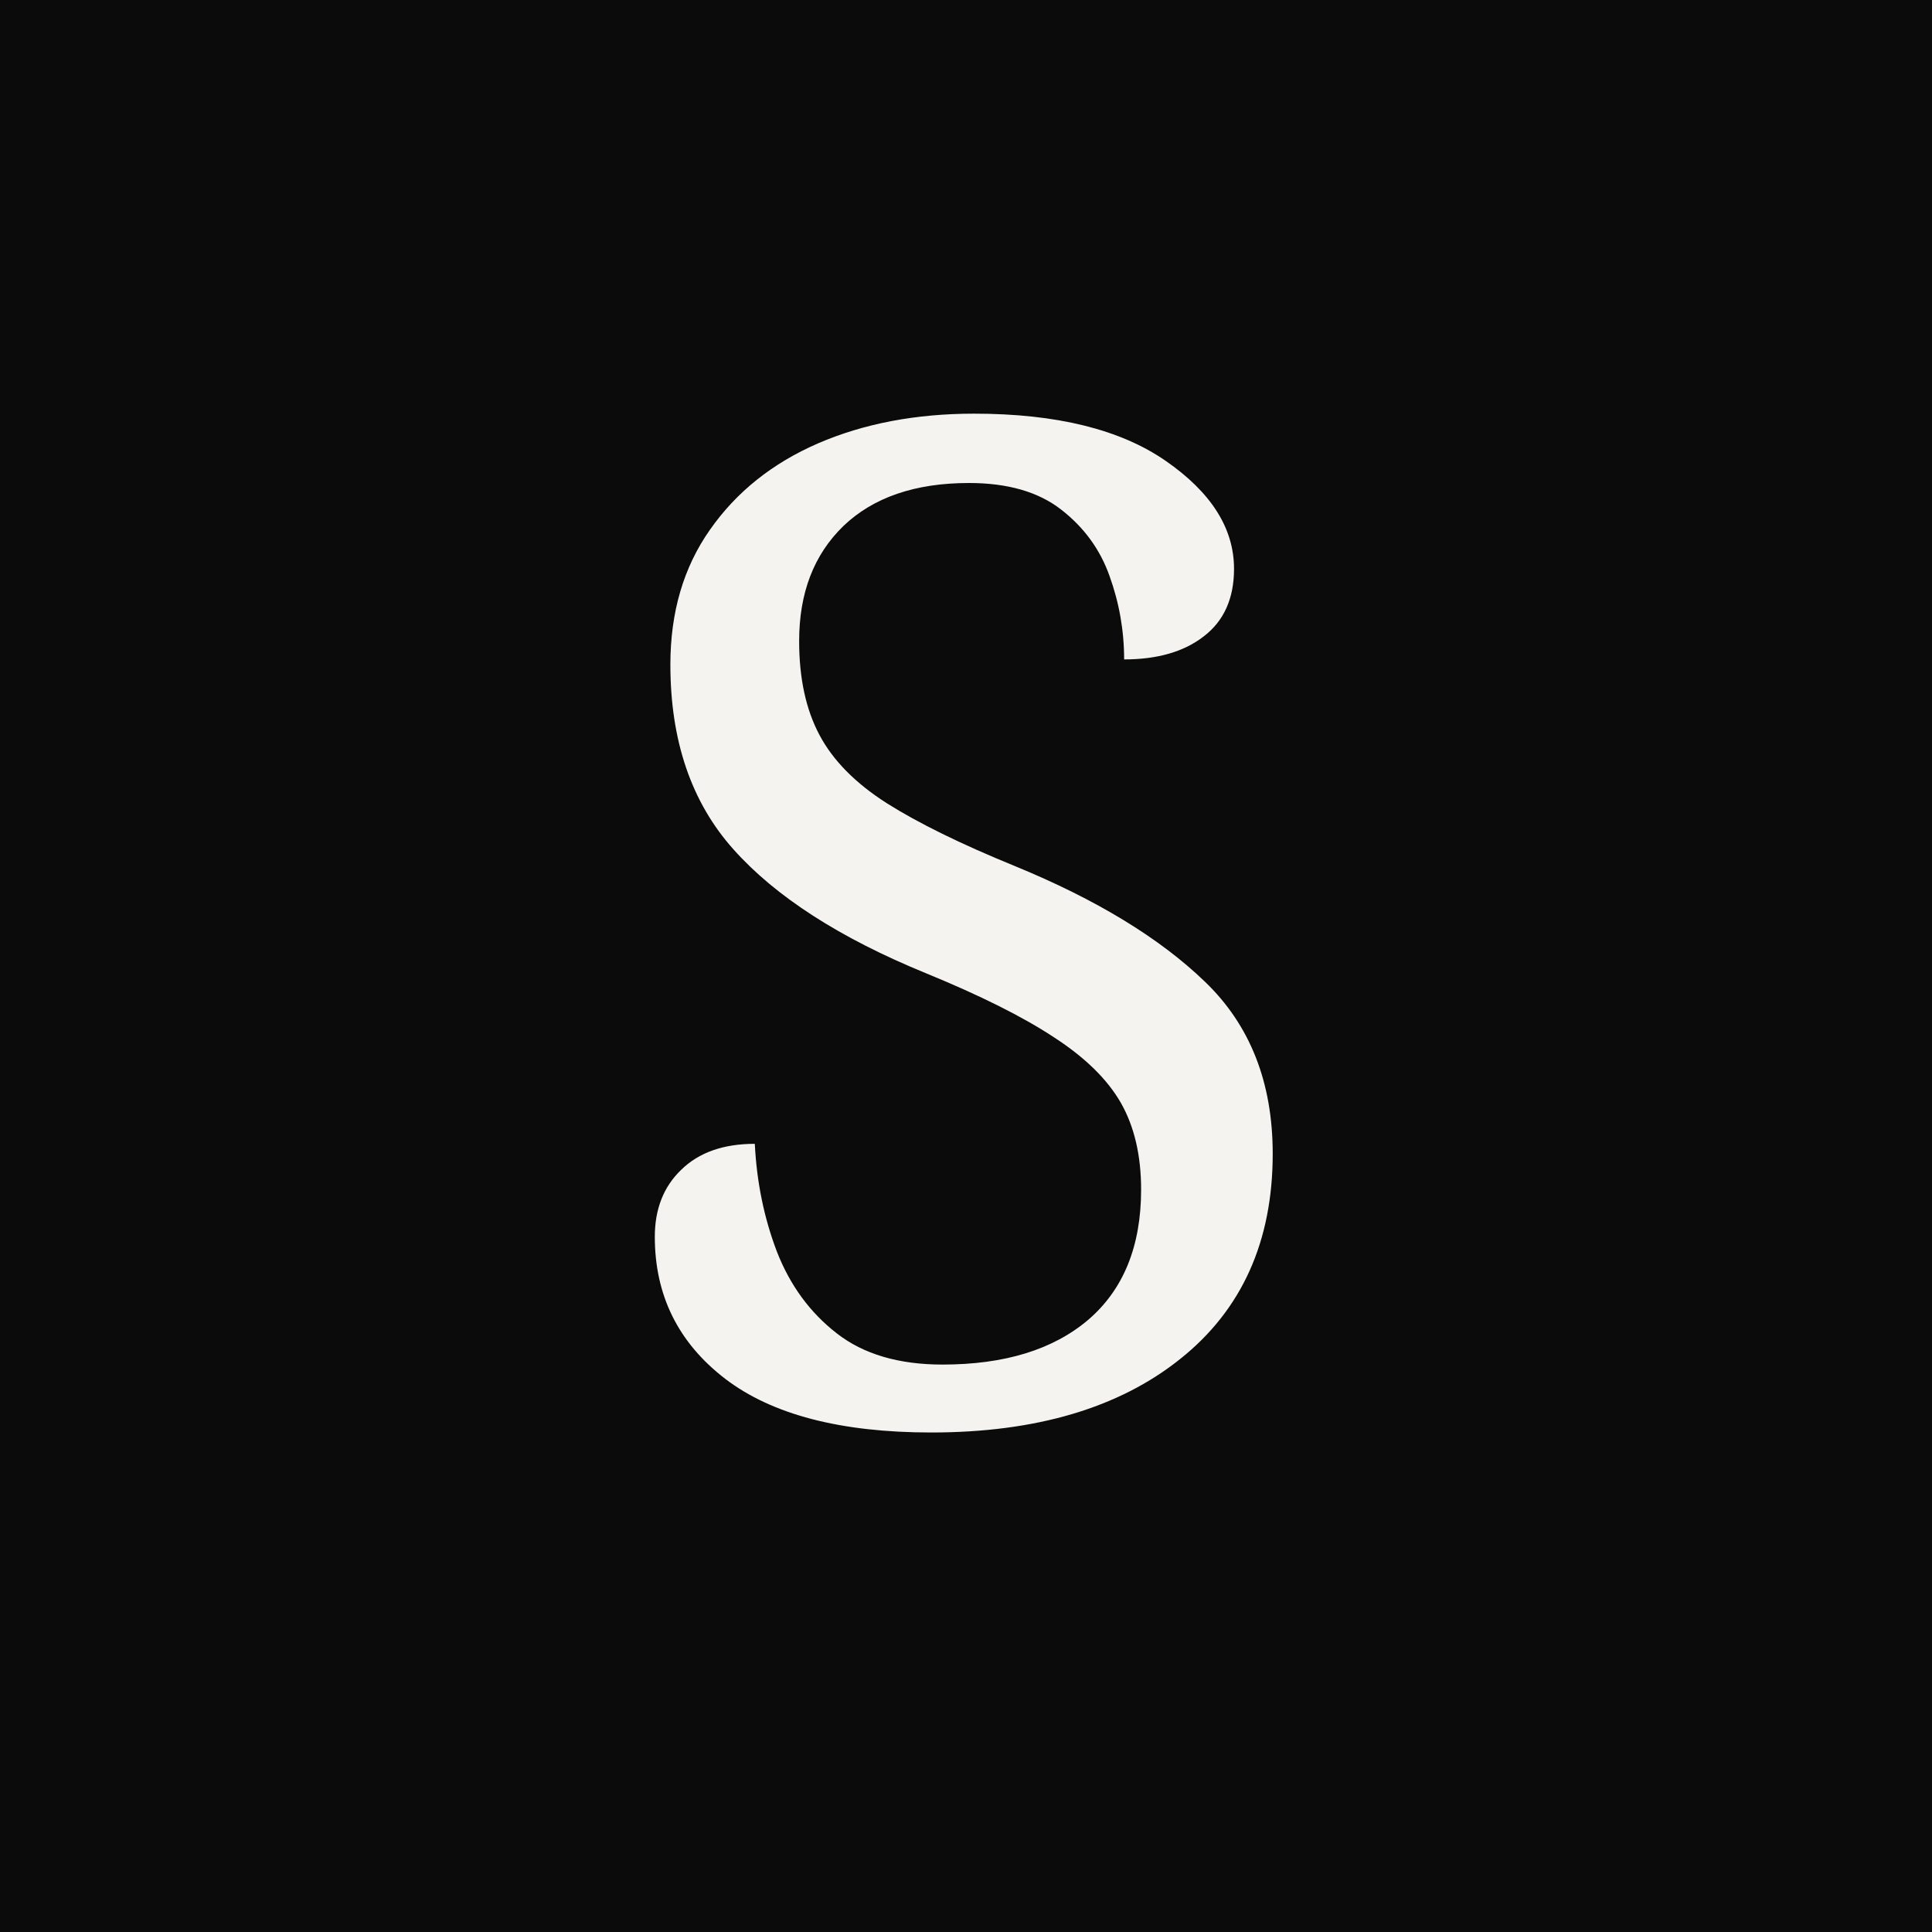
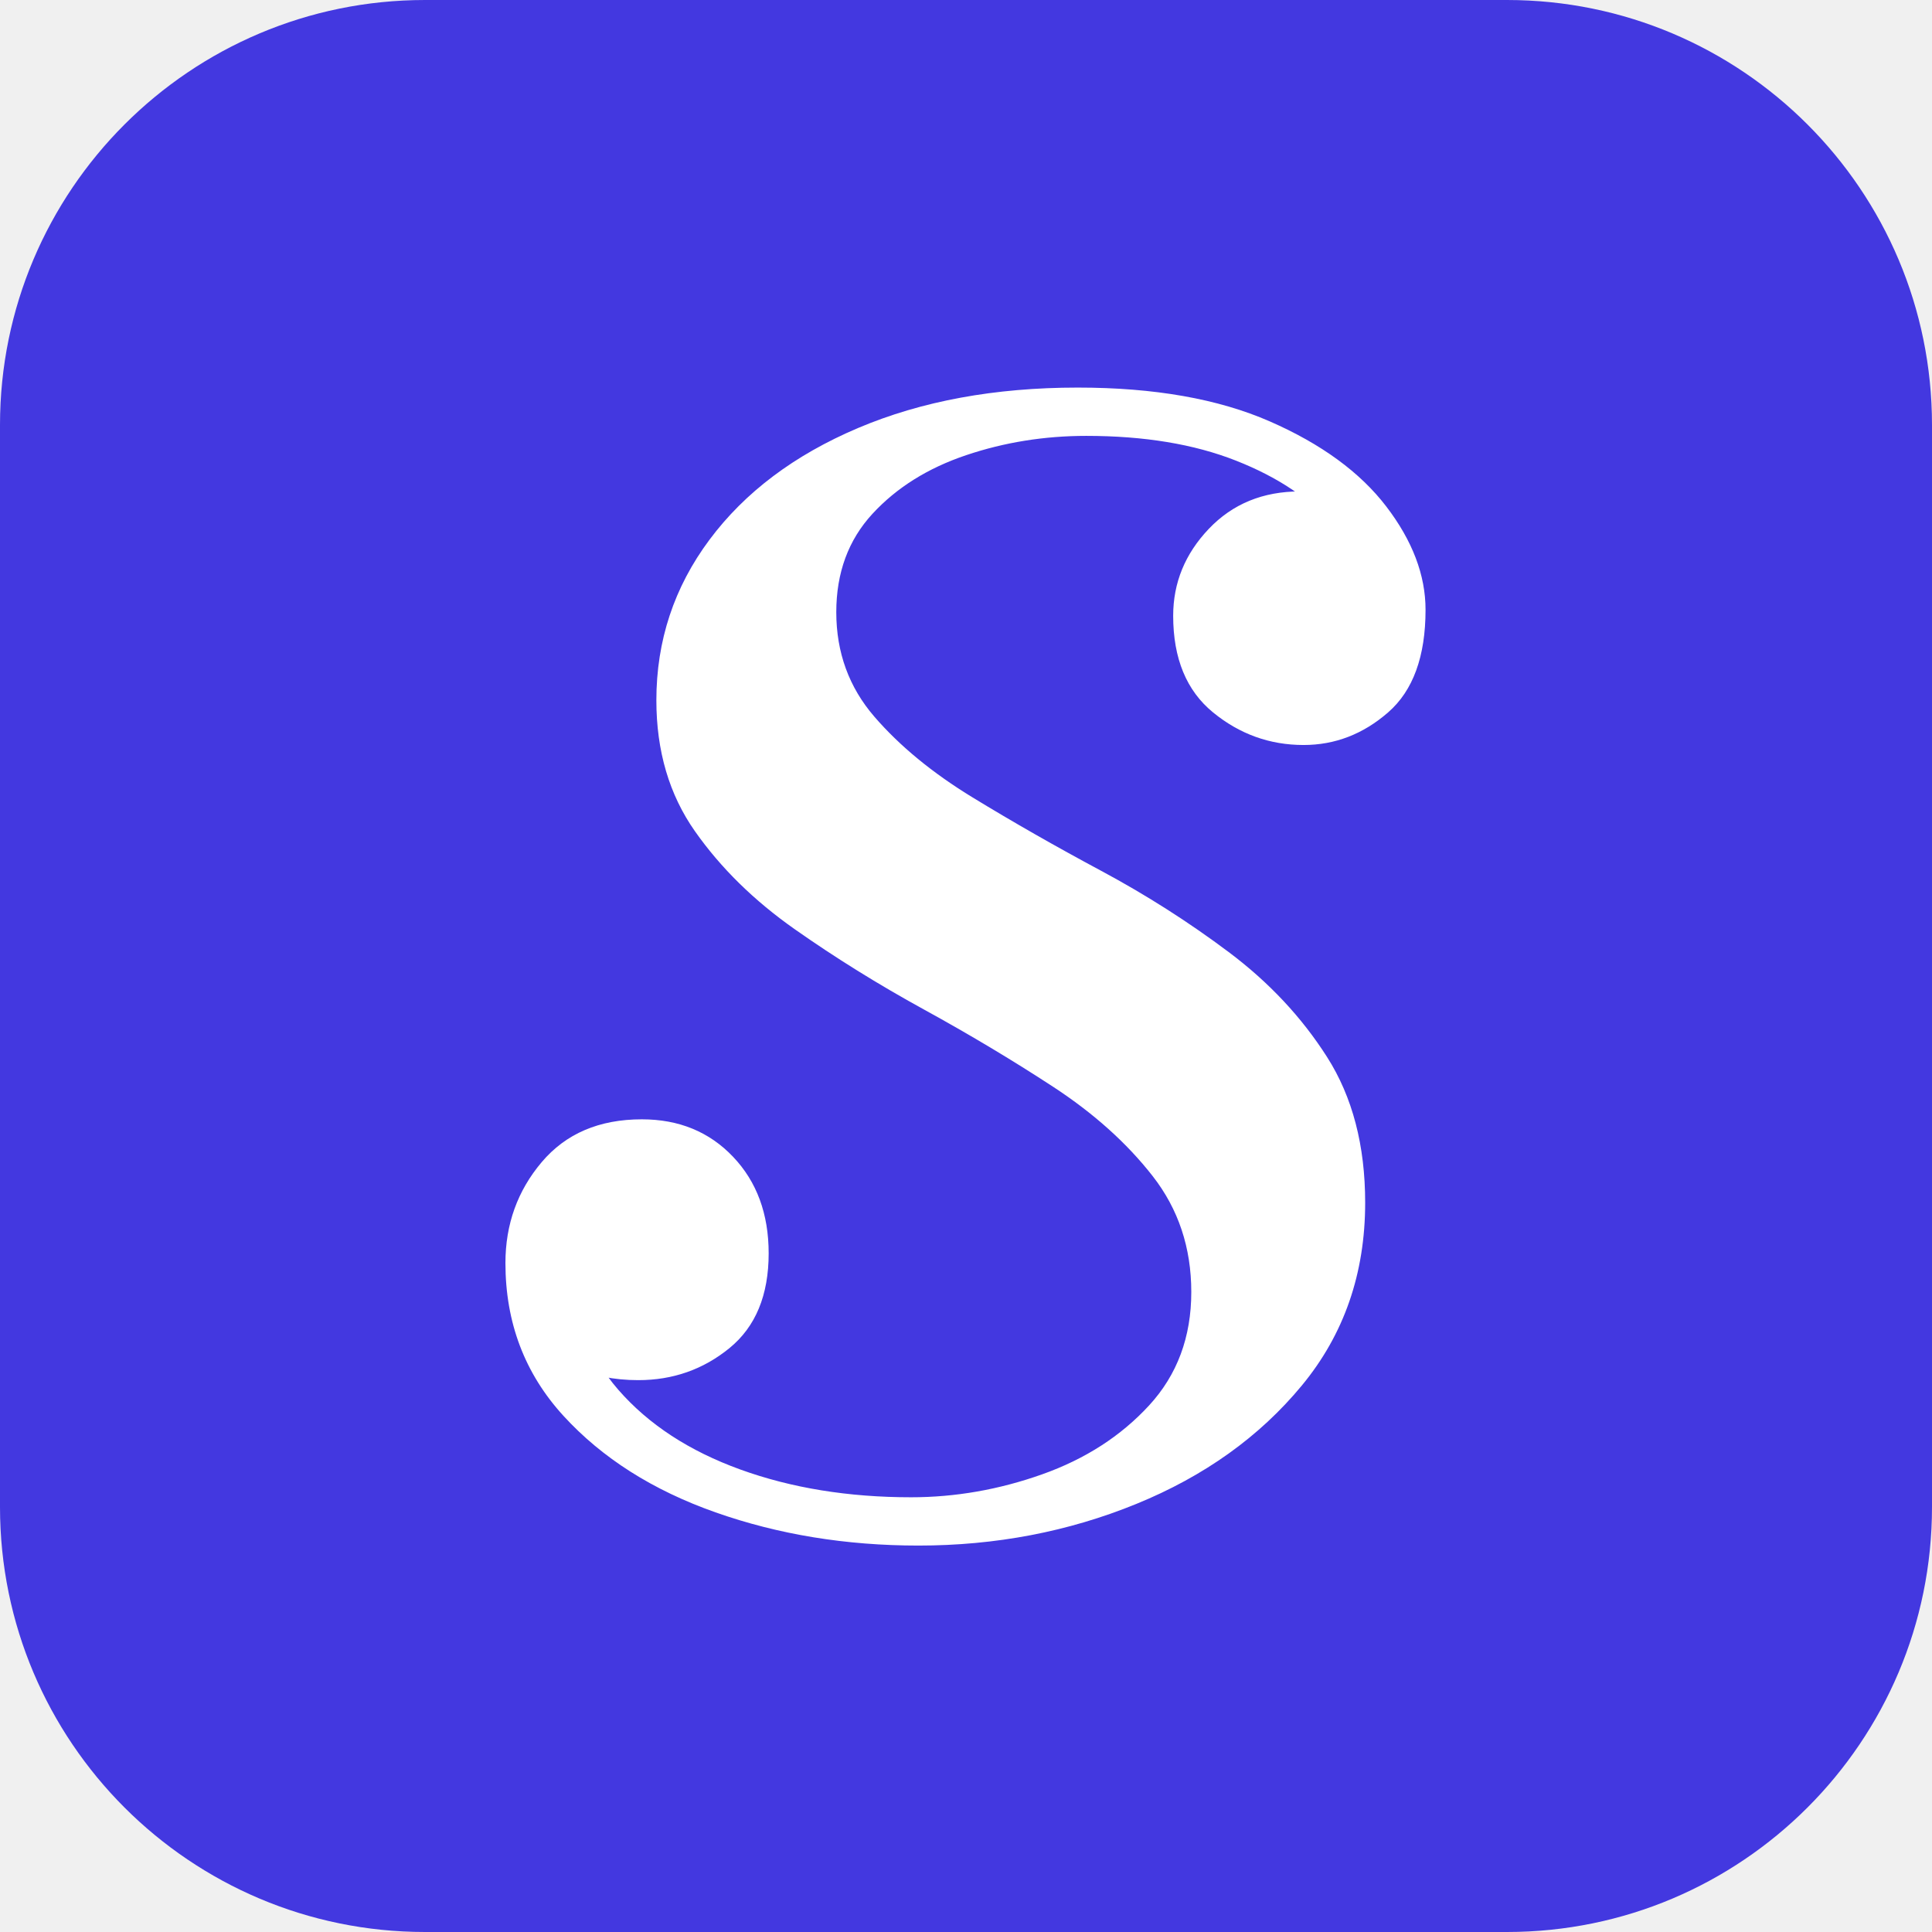
- <svg xmlns="http://www.w3.org/2000/svg" viewBox="0 0 64 64">
-   <rect width="64" height="64" fill="#0B0B0B" />
-   <text x="32" y="47" text-anchor="middle" font-family="Didot, 'Bodoni 72', 'Bodoni Moda', Georgia, serif" font-size="46" fill="#F4F3EF">S</text>
+ <svg xmlns="http://www.w3.org/2000/svg" width="64" height="64" viewBox="0 0 64 64">
+   <rect width="64" height="64" rx="14.08" fill="#4338E0" />
+   <g fill="#FFFFFF" transform="translate(15.543 50.399) scale(0.04 -0.04)">
+     <path d="M372 -20Q282 -20 204.0 7.5Q126 35 78.0 87.5Q30 140 30 214Q30 262 60.0 297.5Q90 333 143 333Q189 333 218.5 302.0Q248 271 248 222Q248 170 215.5 143.5Q183 117 140 117Q110 117 85.5 128.0Q61 139 46.5 160.5Q32 182 32 214H86Q86 152 123.5 109.0Q161 66 224.5 43.0Q288 20 366 20Q421 20 474.5 39.0Q528 58 563.0 96.0Q598 134 598 190Q598 245 566.0 286.0Q534 327 483.5 360.0Q433 393 376.5 424.0Q320 455 269.5 490.5Q219 526 187.0 571.5Q155 617 155 680Q155 754 199.0 813.0Q243 872 322.0 905.5Q401 939 504 939Q599 939 663.0 911.0Q727 883 759.5 840.5Q792 798 792 755Q792 697 761.0 670.0Q730 643 691 643Q649 643 616.0 670.0Q583 697 583 750Q583 791 612.5 822.0Q642 853 688 853Q726 853 758.0 825.5Q790 798 790 755H743Q743 792 715.0 825.0Q687 858 635.0 878.5Q583 899 511 899Q459 899 411.5 883.0Q364 867 334.0 834.5Q304 802 304 753Q304 703 335.5 666.5Q367 630 417.0 599.5Q467 569 523.0 539.0Q579 509 629.0 471.5Q679 434 710.5 384.5Q742 335 742 264Q742 176 689.5 112.5Q637 49 552.5 14.5Q468 -20 372 -20Z" />
+   </g>
</svg>
